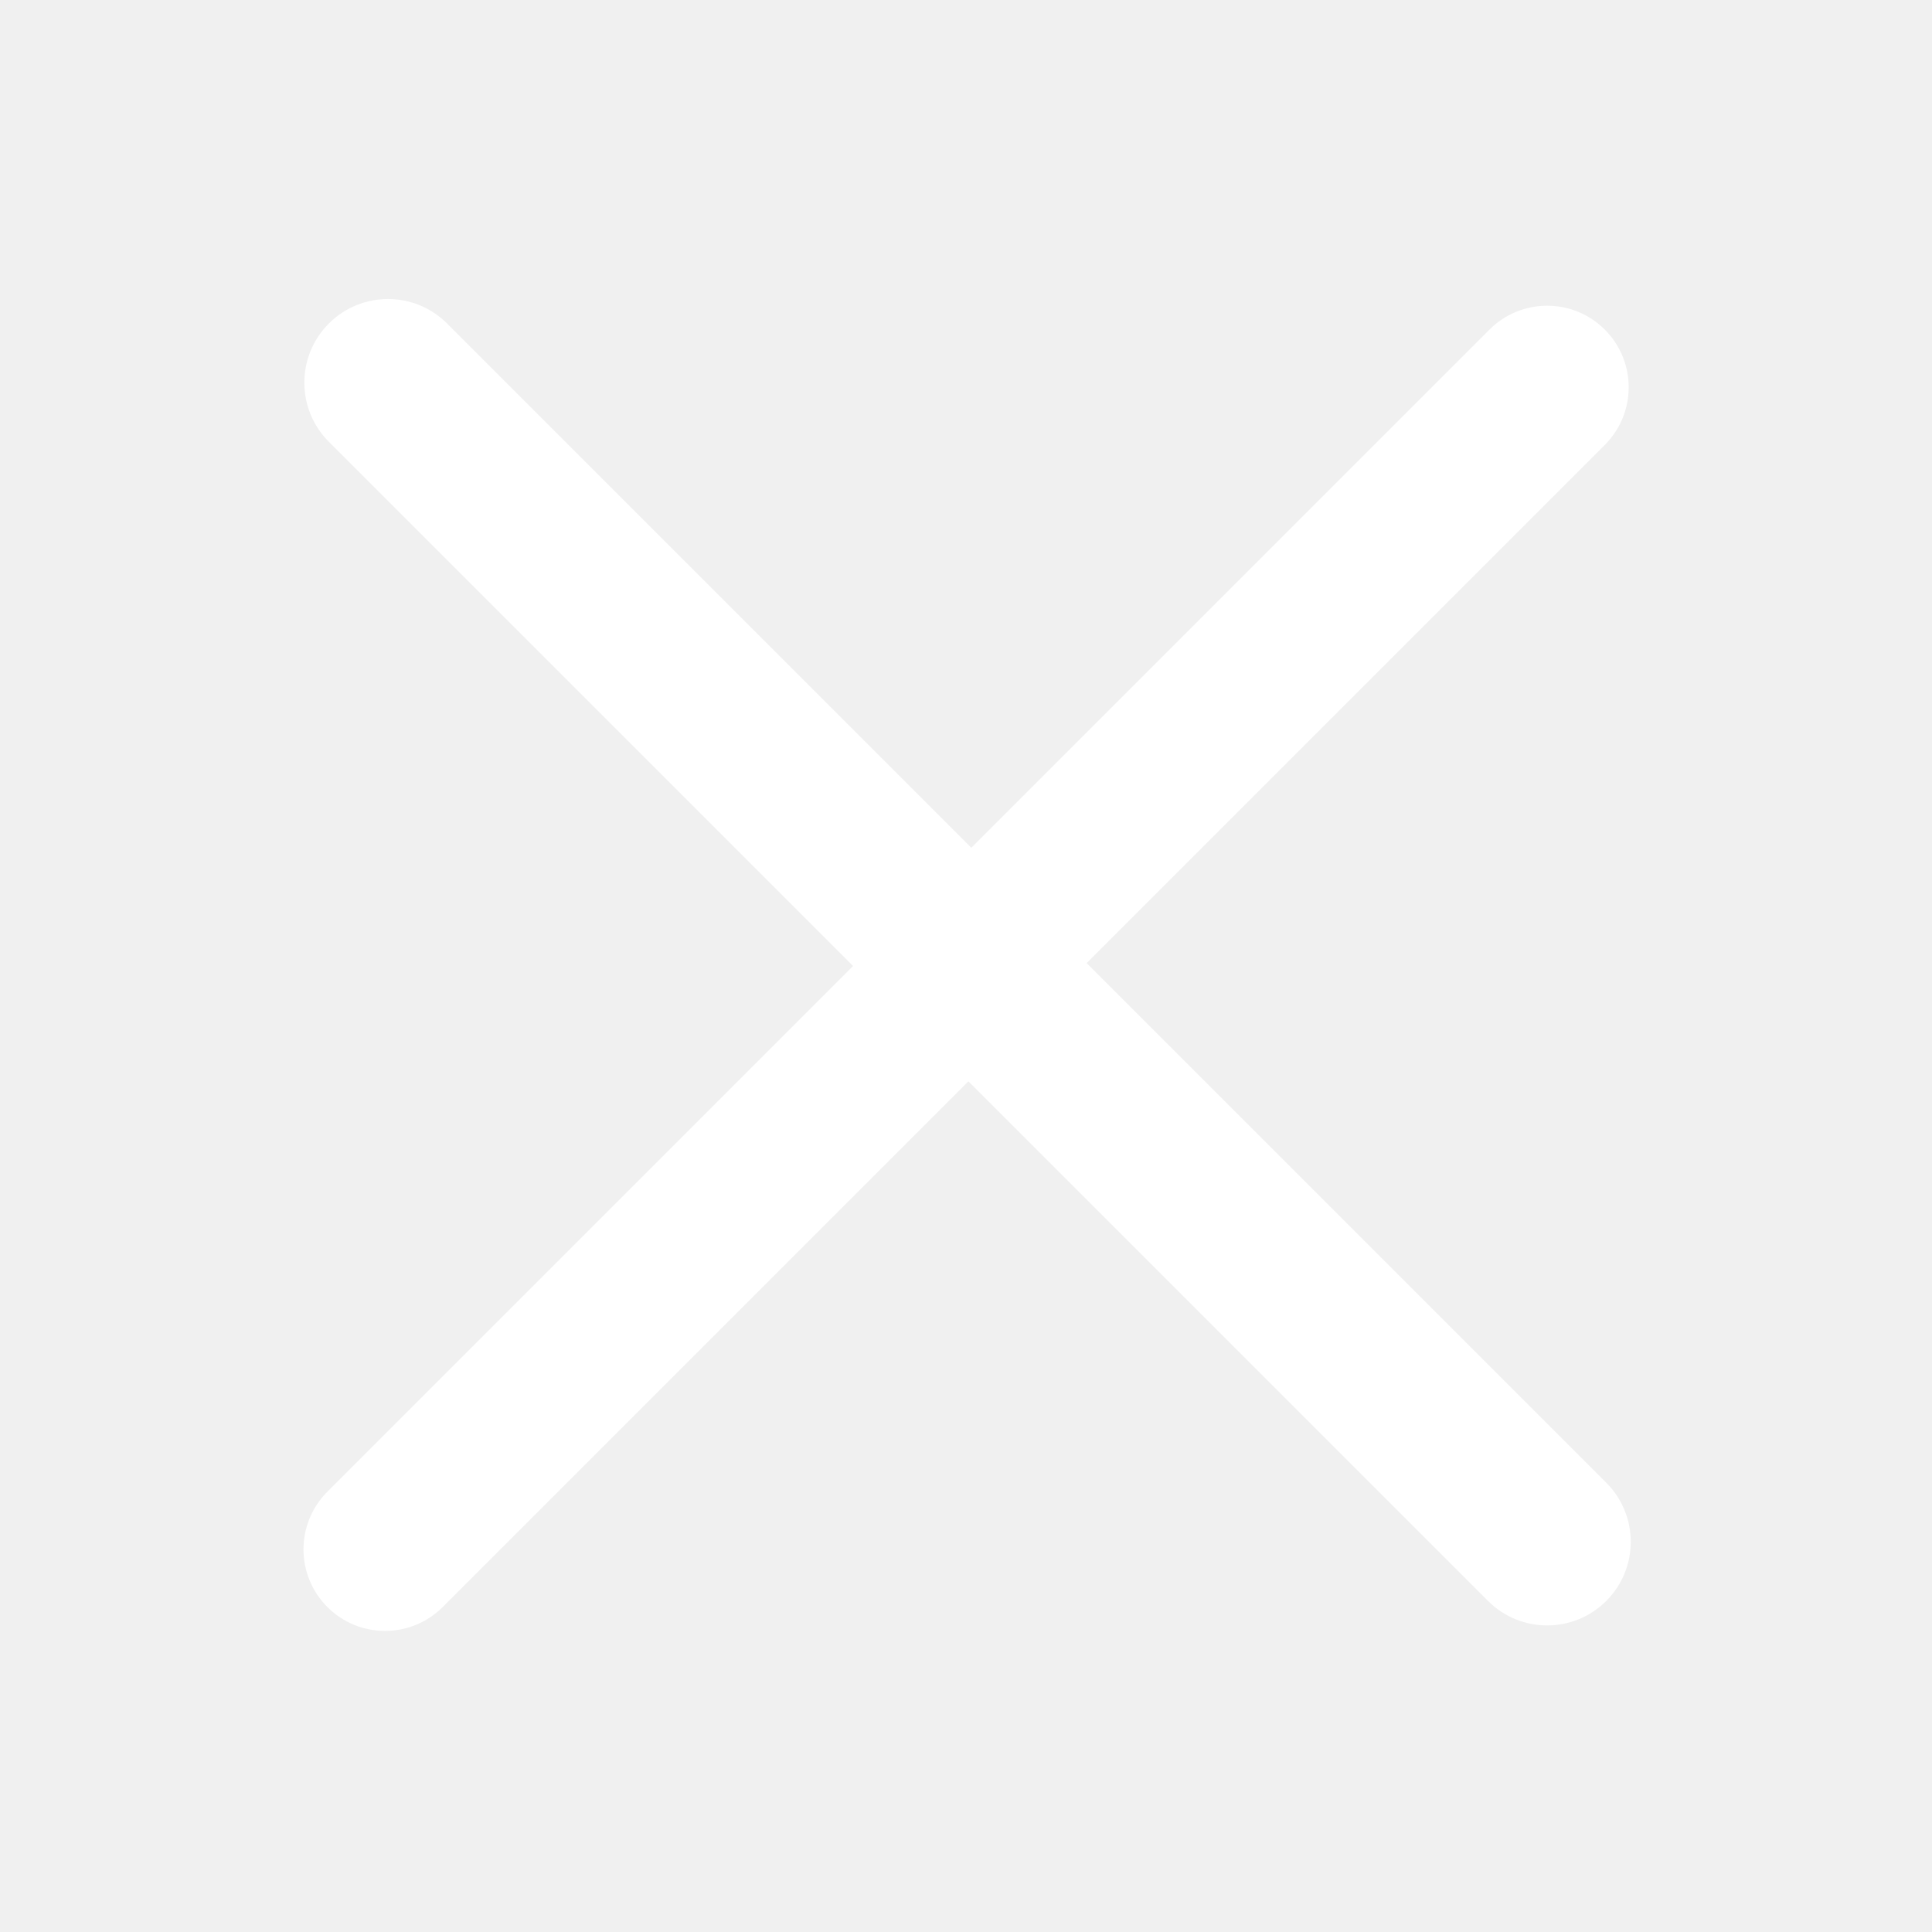
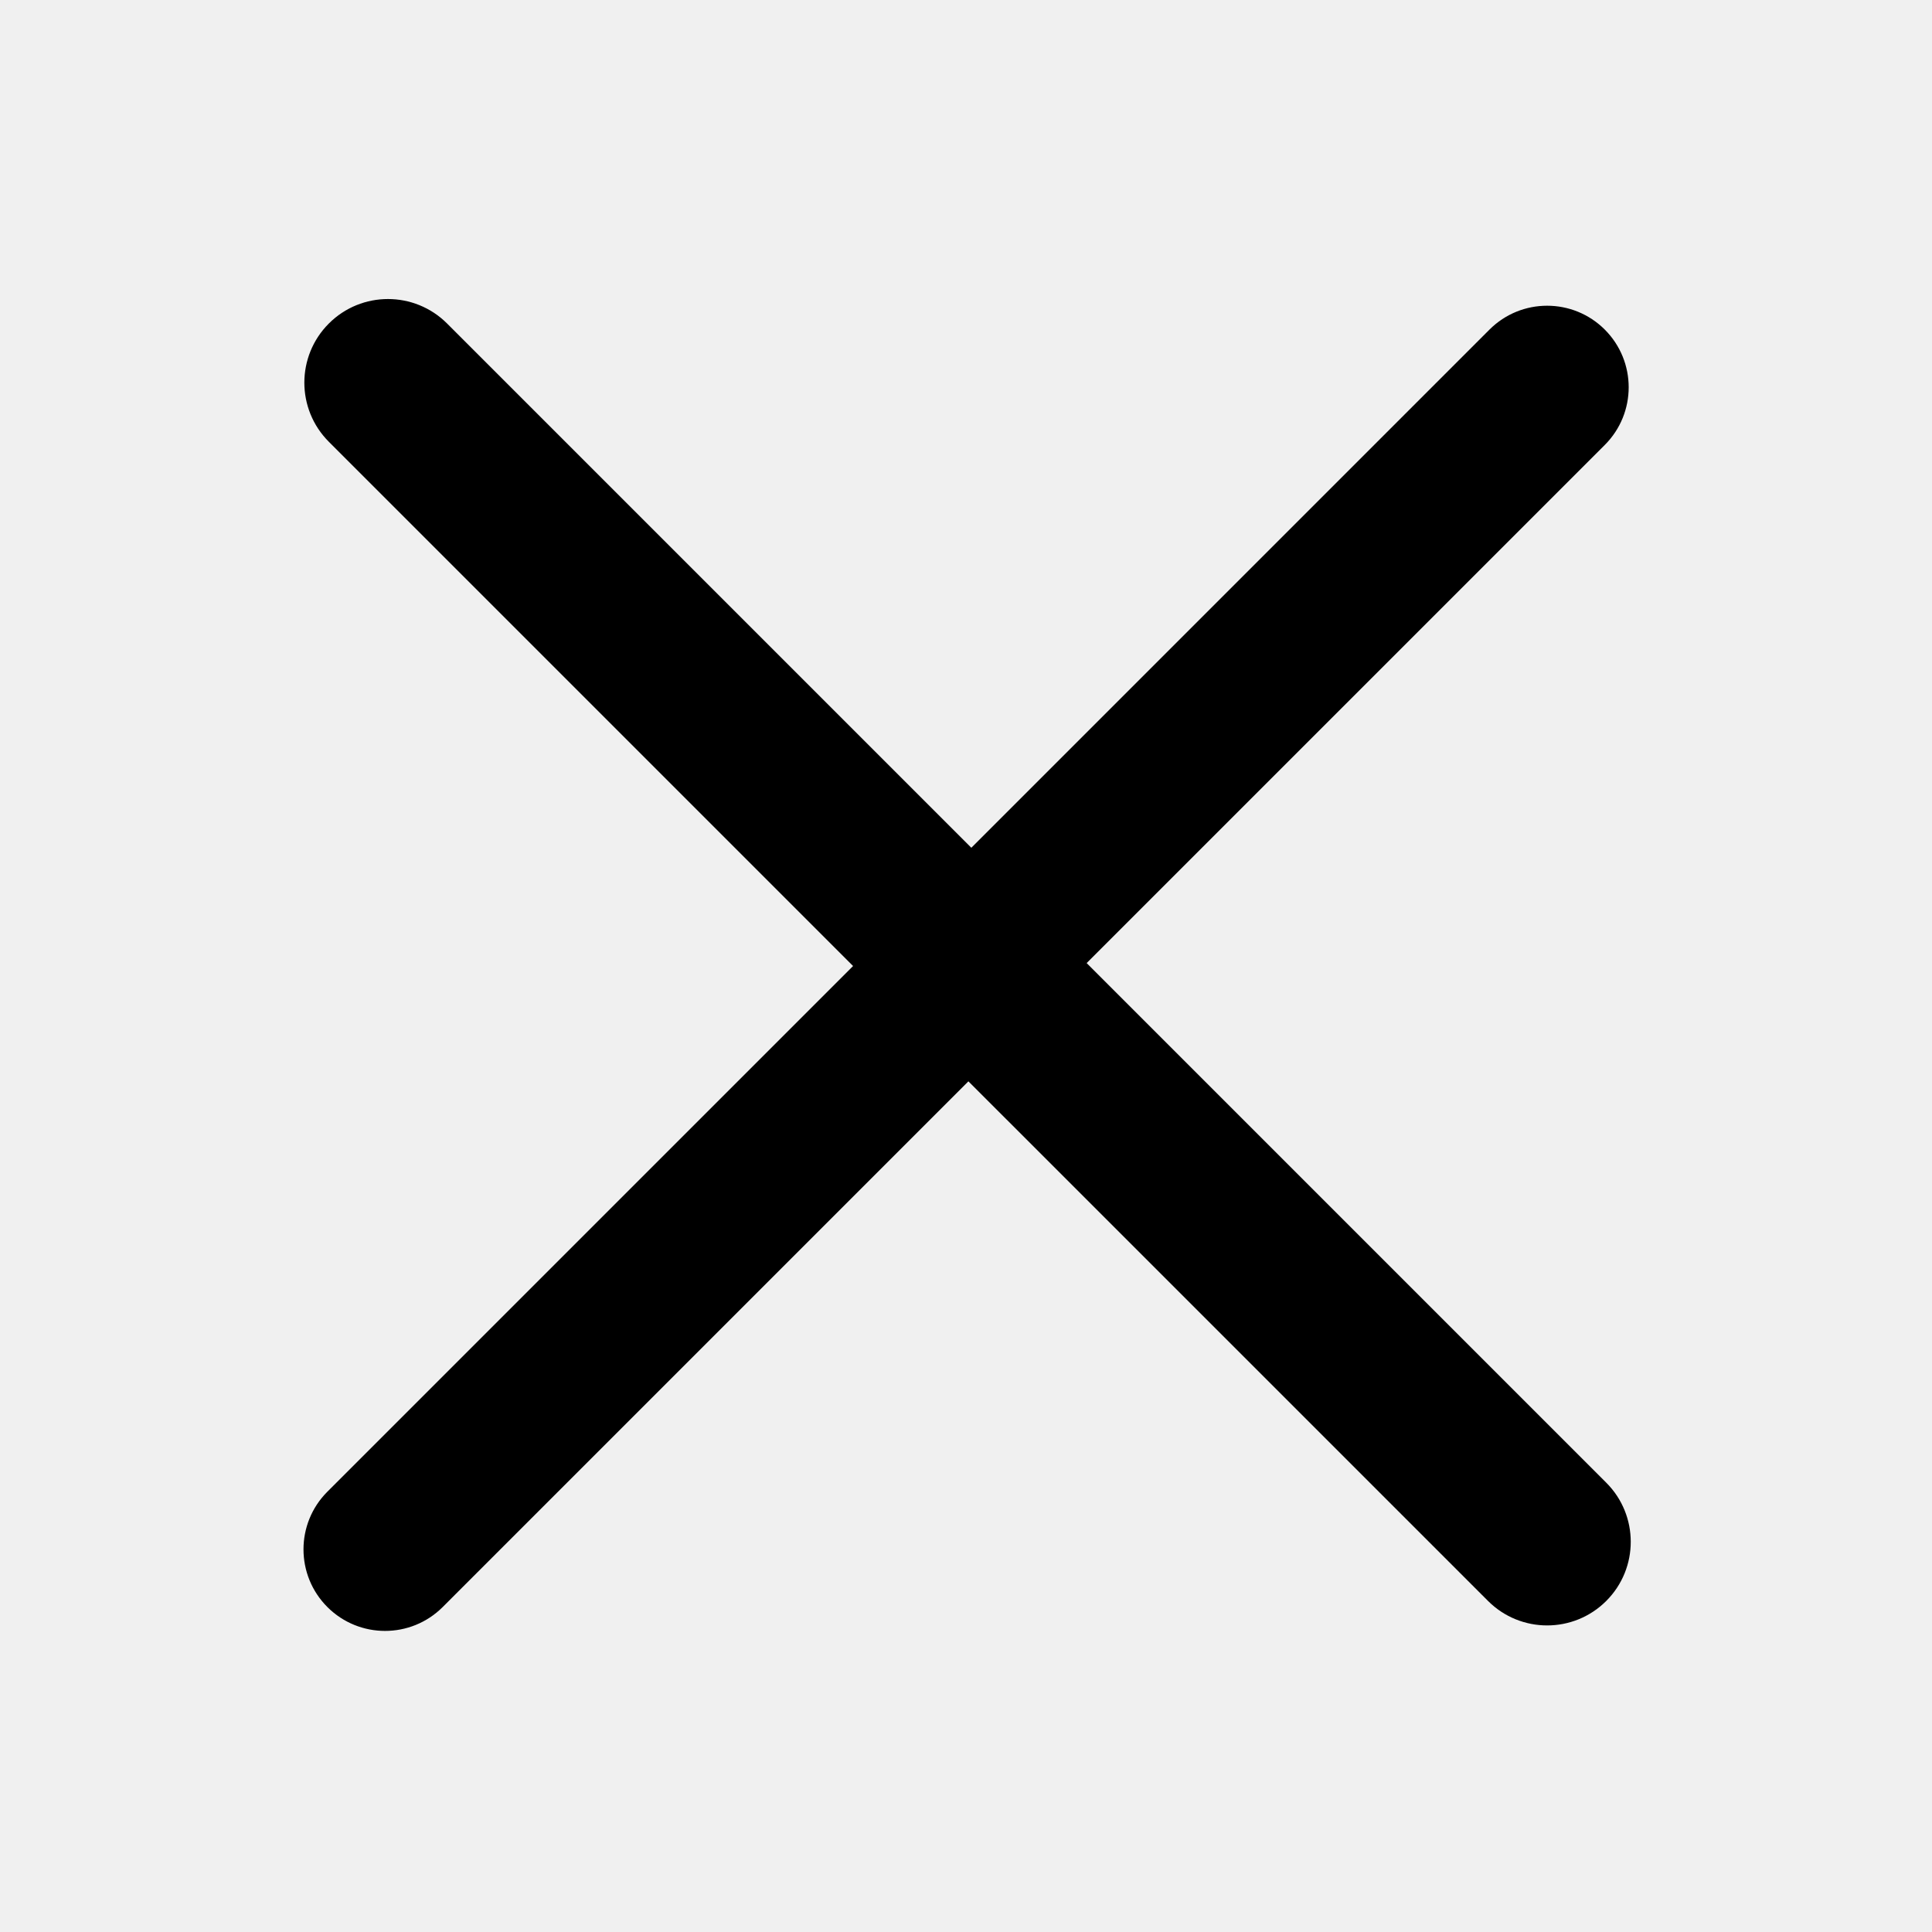
- <svg xmlns="http://www.w3.org/2000/svg" width="154" height="154" viewBox="0 0 154 154" fill="none">
-   <path d="M26.212 25.788C28.815 23.185 33.035 23.185 35.638 25.788L77.425 67.575L118.726 26.273C121.265 23.735 125.38 23.735 127.919 26.273C130.457 28.812 130.457 32.928 127.919 35.466L86.617 76.767L128.035 118.186C130.638 120.788 130.638 125.009 128.035 127.611C125.433 130.214 121.212 130.214 118.61 127.611L77.191 86.193L35.288 128.097C32.749 130.635 28.634 130.635 26.095 128.097C23.557 125.558 23.557 121.443 26.095 118.904L67.999 77.001L26.212 35.214C23.609 32.611 23.609 28.391 26.212 25.788Z" fill="white" />
+ <svg xmlns="http://www.w3.org/2000/svg" width="154" height="154" viewBox="0 0 154 154">
+   <path d="M26.212 25.788C28.815 23.185 33.035 23.185 35.638 25.788L77.425 67.575L118.726 26.273C121.265 23.735 125.38 23.735 127.919 26.273C130.457 28.812 130.457 32.928 127.919 35.466L86.617 76.767L128.035 118.186C130.638 120.788 130.638 125.009 128.035 127.611C125.433 130.214 121.212 130.214 118.61 127.611L77.191 86.193L35.288 128.097C32.749 130.635 28.634 130.635 26.095 128.097C23.557 125.558 23.557 121.443 26.095 118.904L67.999 77.001L26.212 35.214C23.609 32.611 23.609 28.391 26.212 25.788Z" />
</svg>
